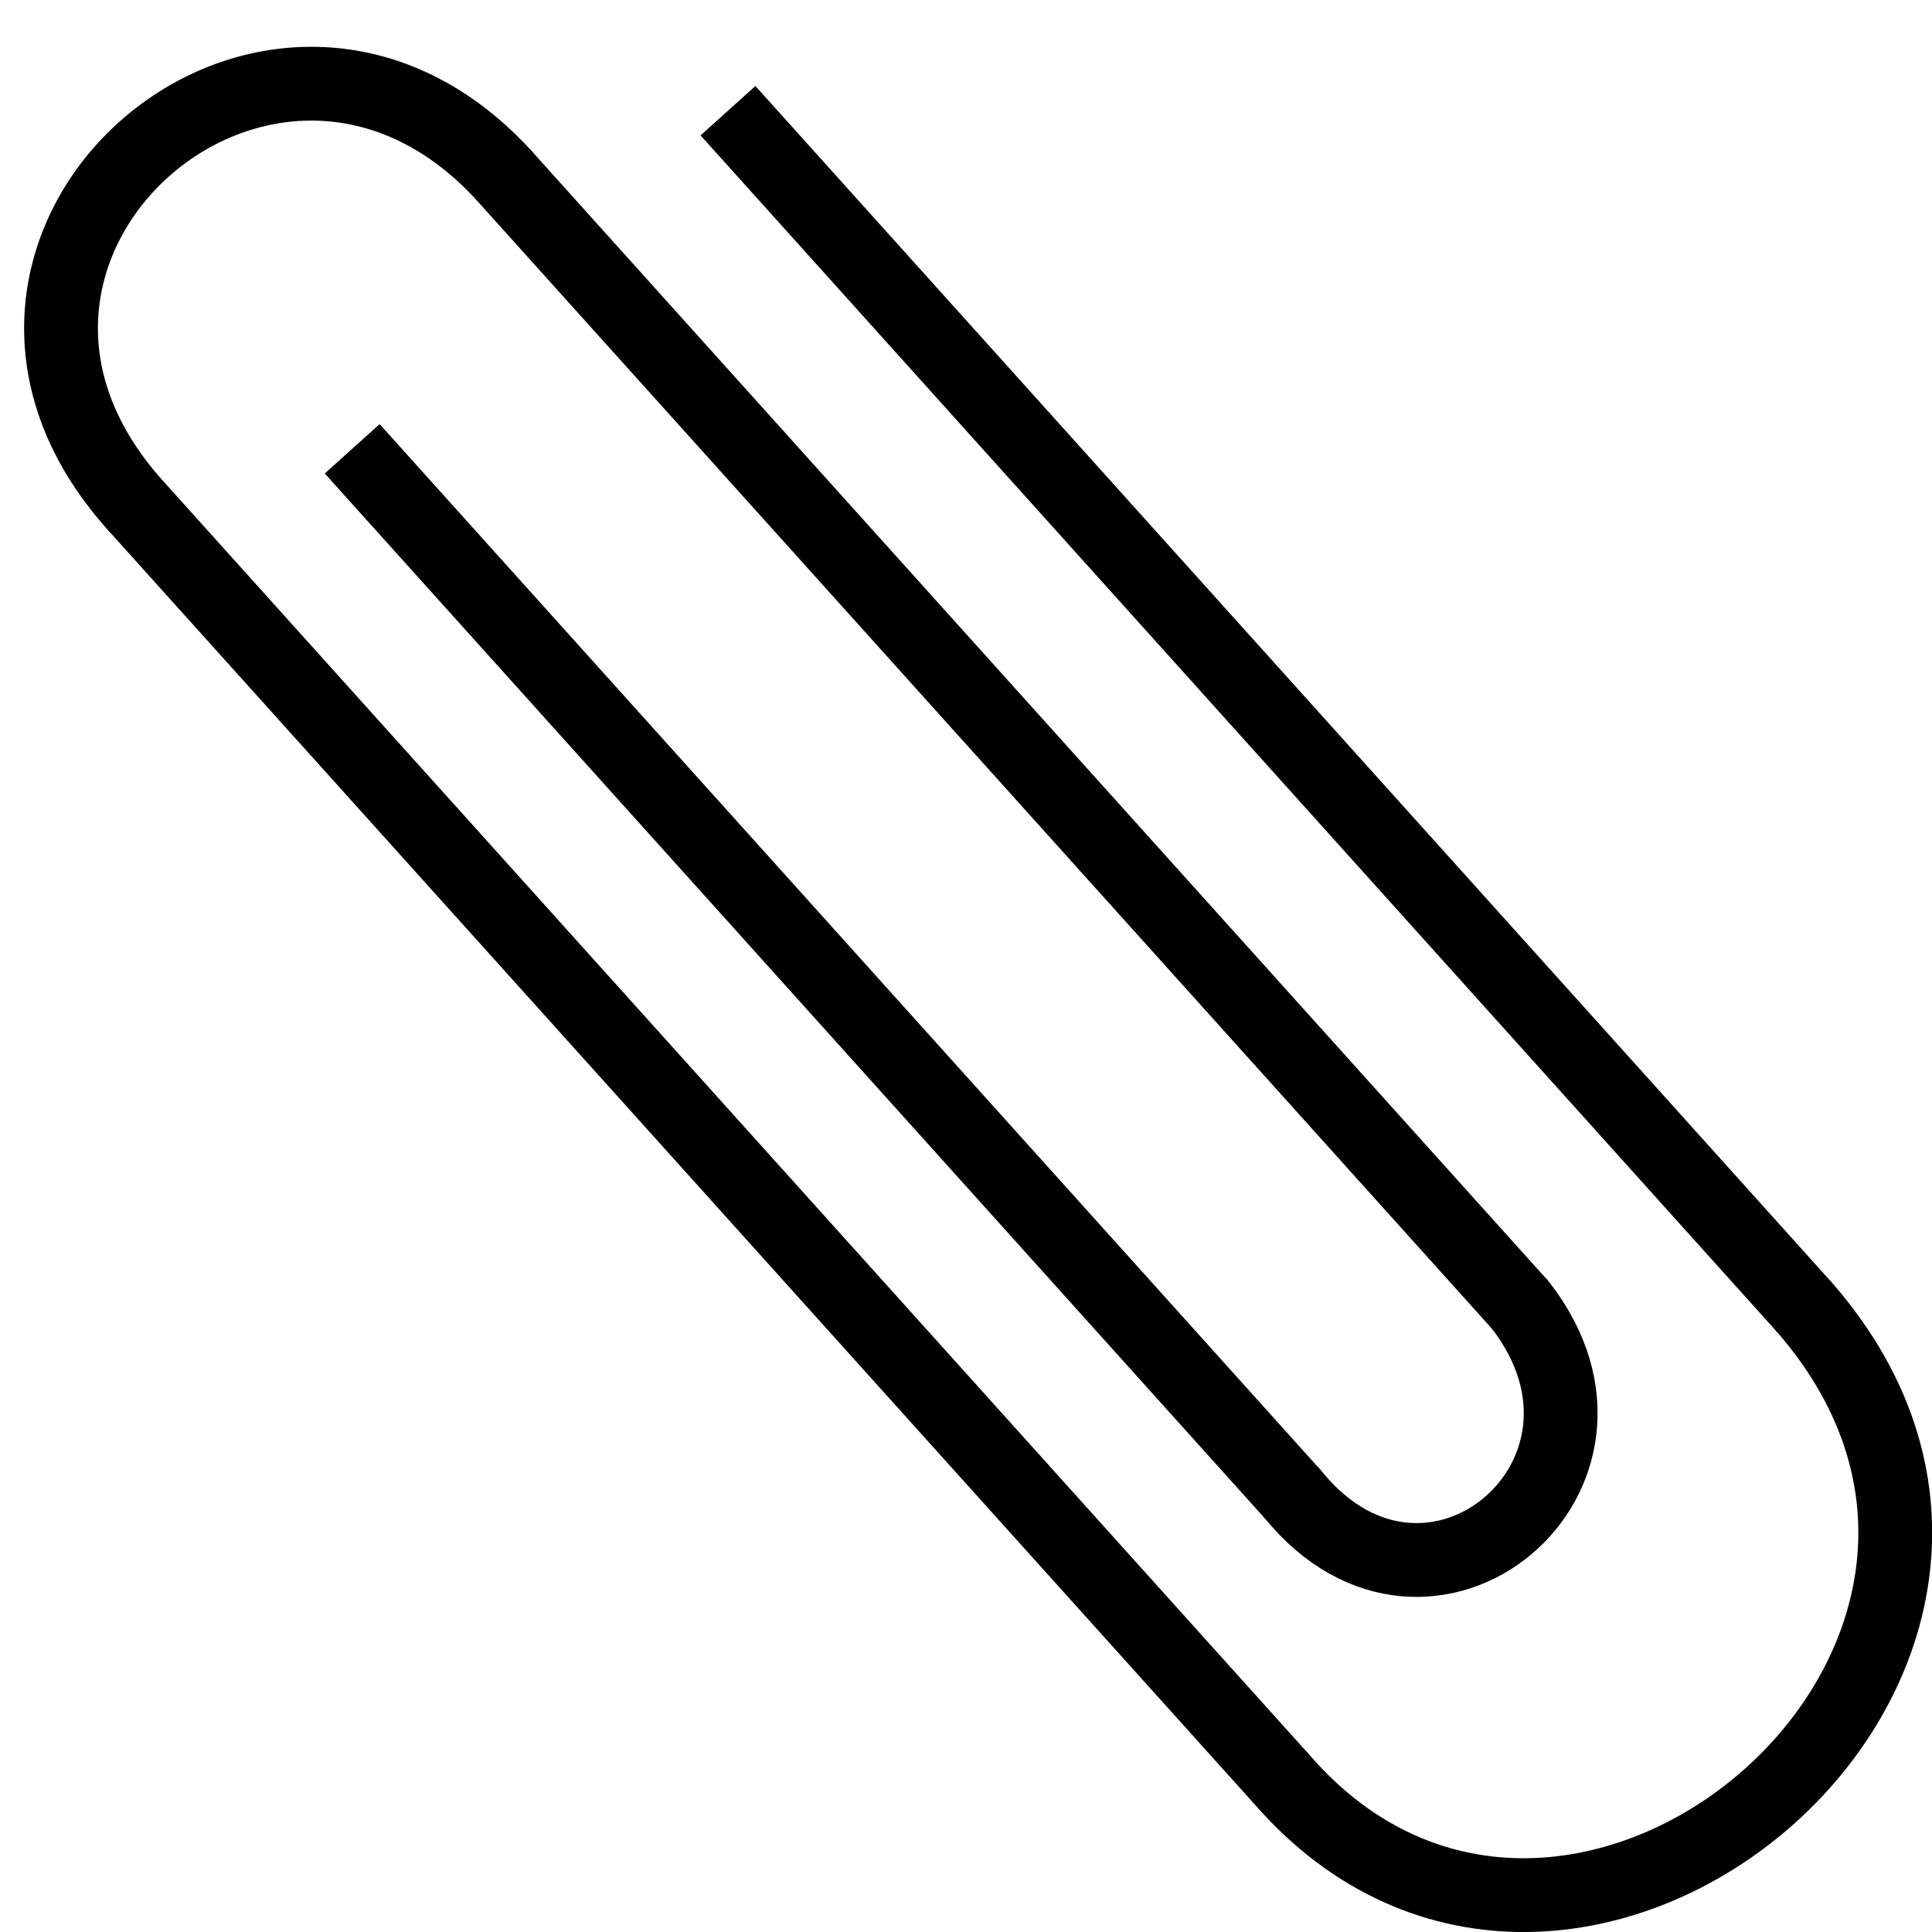
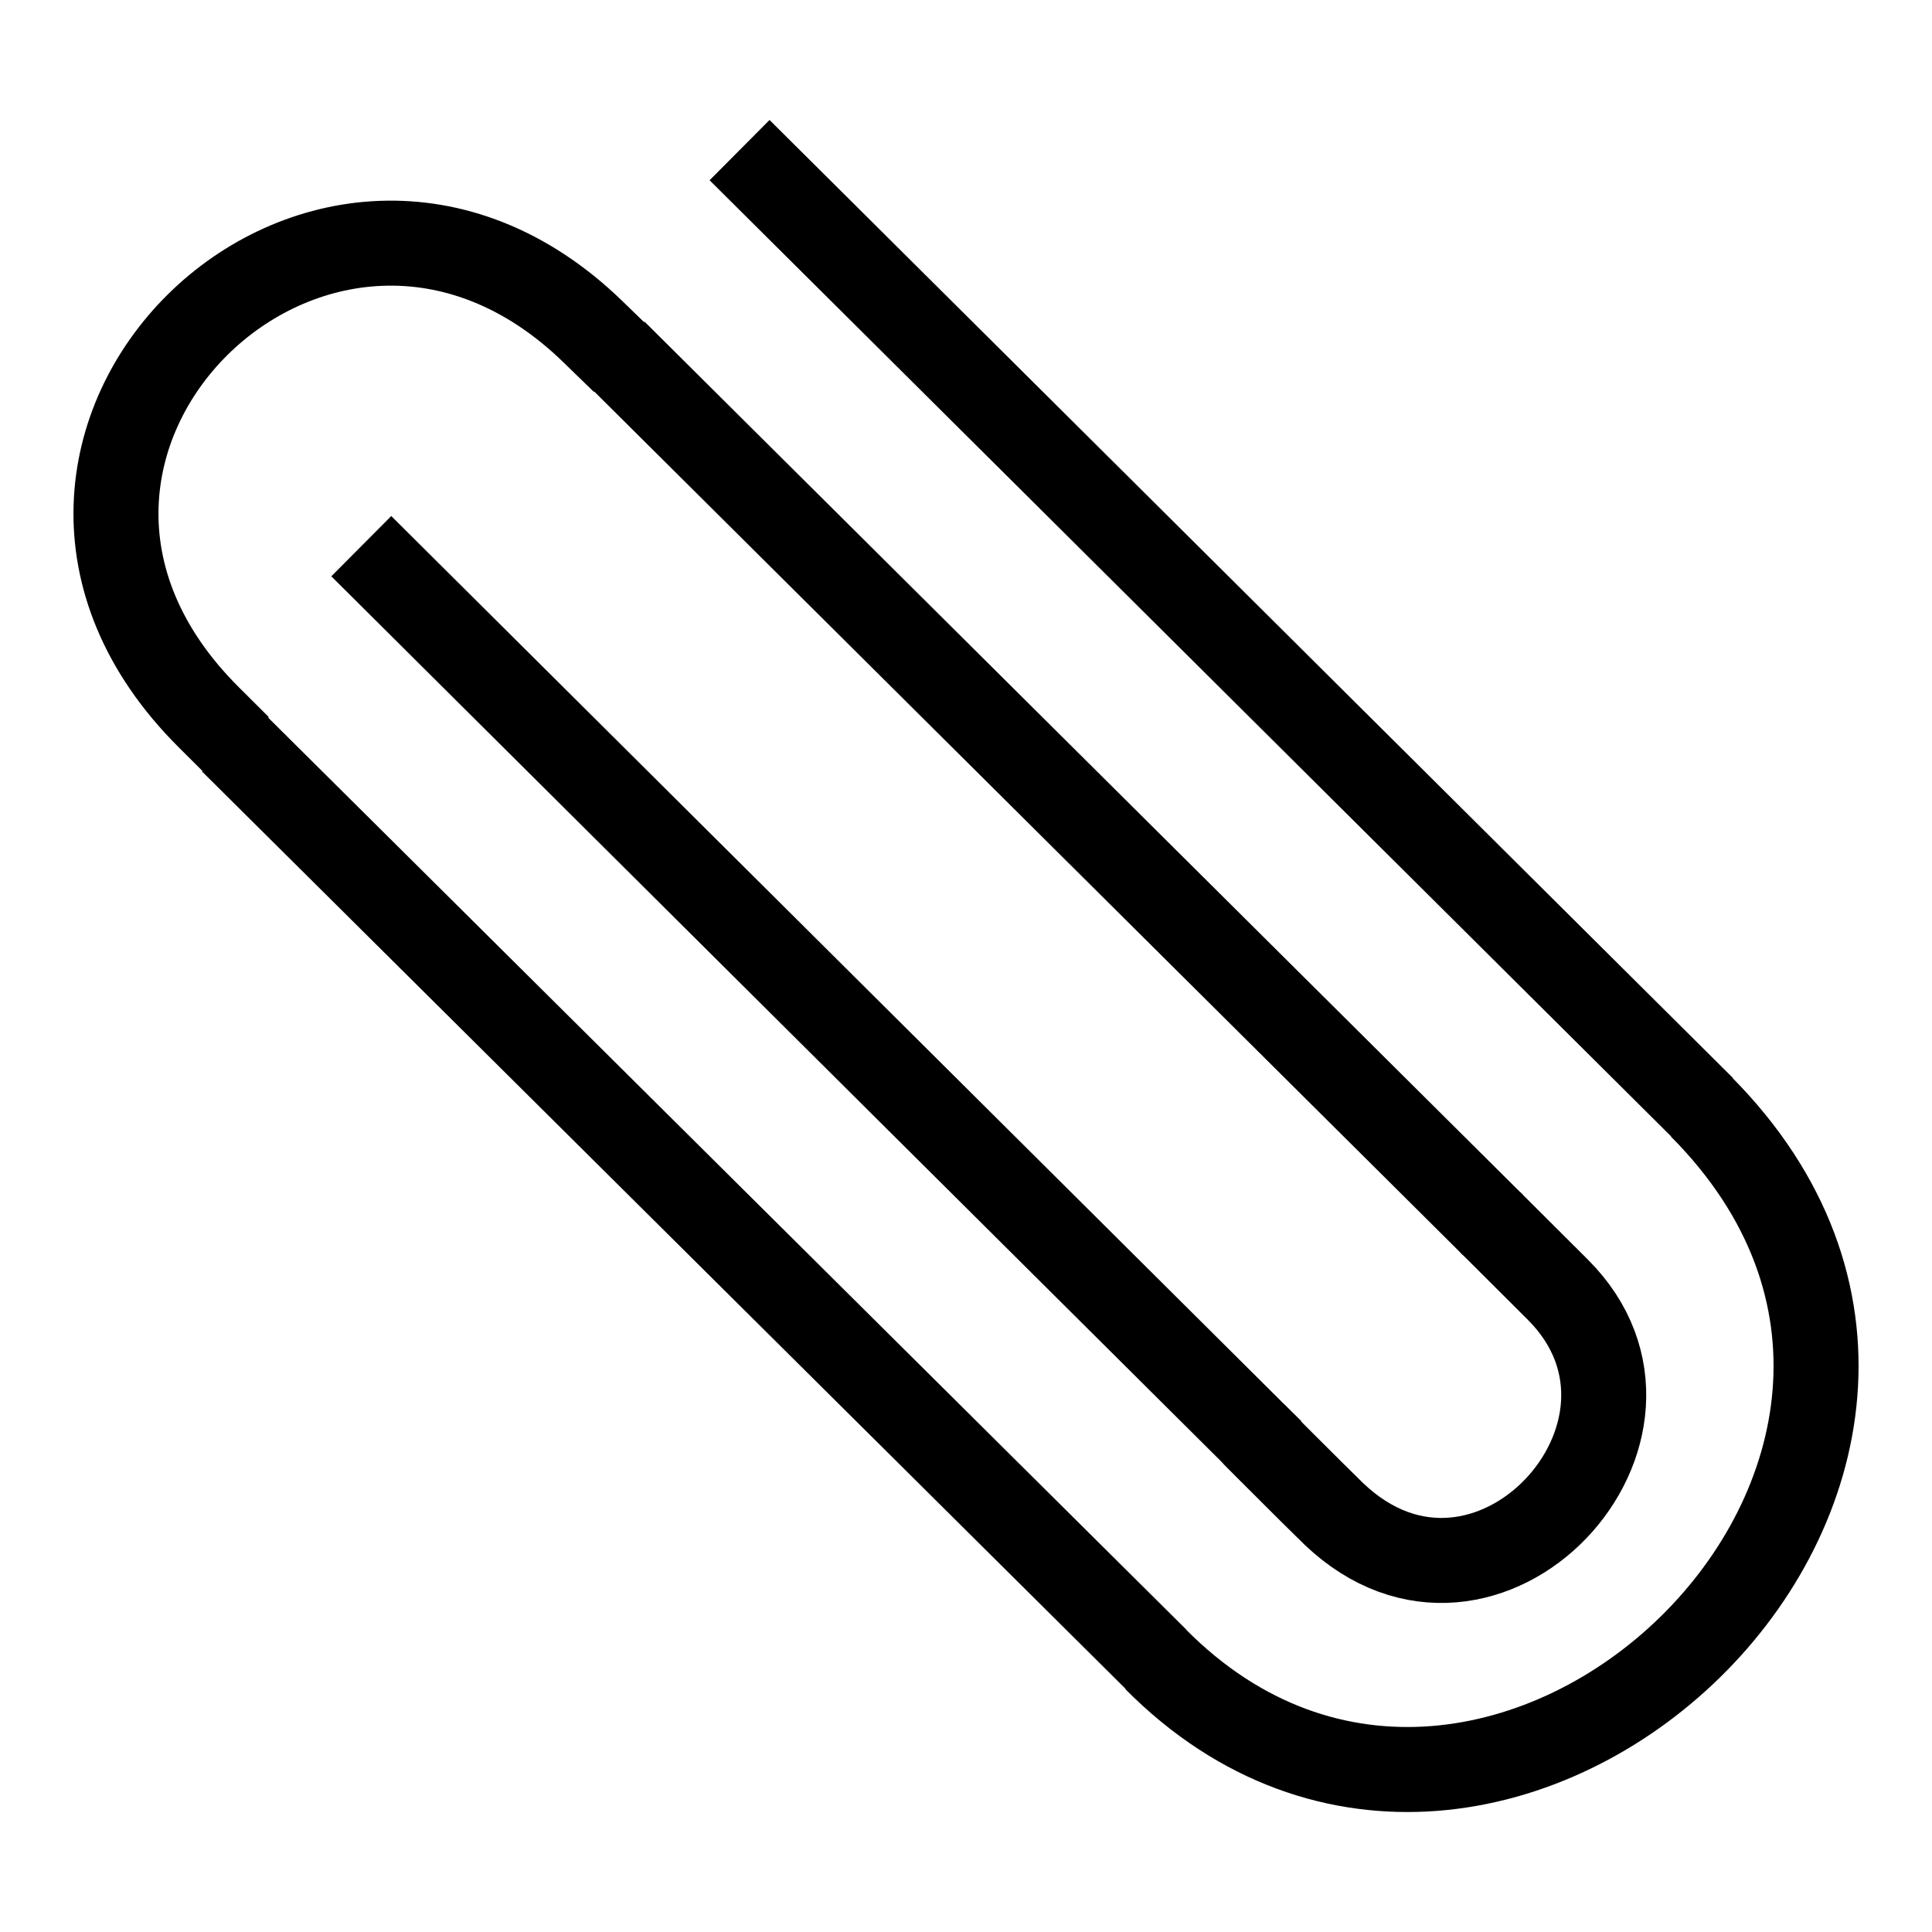
<svg xmlns="http://www.w3.org/2000/svg" width="10mm" height="10mm" viewBox="0 0 10 10">
-   <path d="M3.768.573 9.343 6.77M.701 2.616l5.932 6.592M2.604.903 7.87 6.756M1.823 2.323l4.87 5.413" style="fill:none;stroke:#000;stroke-width:.382;stroke-linecap:butt;stroke-linejoin:miter;stroke-dasharray:none;stroke-opacity:1" />
-   <path d="M9.343 6.77c1.574 1.814-1.216 4.161-2.71 2.438M.701 2.616C-.507 1.273 1.405-.397 2.604.903" style="fill:none;stroke:#000;stroke-width:.382;stroke-linecap:round;stroke-linejoin:miter;stroke-dasharray:none;stroke-opacity:1" />
-   <path d="M7.87 6.756c.682.879-.472 1.846-1.177.98" style="fill:none;stroke:#000;stroke-width:.382;stroke-linecap:round;stroke-linejoin:miter;stroke-dasharray:none;stroke-opacity:1" />
+   <path d="m3.828.777 4.987 4.959" style="fill:none;stroke:#000;stroke-width:.44;stroke-linecap:butt;stroke-linejoin:miter;stroke-dasharray:none;stroke-opacity:1" />
+   <path d="M1.356 3.992 5.83 8.436" style="fill:none;stroke:#000;stroke-width:.439;stroke-linecap:square;stroke-linejoin:miter;stroke-dasharray:none;stroke-opacity:1" />
+   <path d="m3.337 1.976 4.235 4.21" style="fill:none;stroke:#000;stroke-width:.44;stroke-linecap:square;stroke-linejoin:miter;stroke-dasharray:none;stroke-opacity:1" />
+   <path d="m1.87 2.827 4.71 4.685" style="fill:none;stroke:#000;stroke-width:.44;stroke-linecap:butt;stroke-linejoin:miter;stroke-dasharray:none;stroke-opacity:1" />
+   <path d="M8.805 5.728c1.855 1.867-1.062 4.637-2.824 2.86" style="fill:none;stroke:#000;stroke-width:.44;stroke-linecap:butt;stroke-linejoin:miter;stroke-dasharray:none;stroke-opacity:1" />
+   <path d="M1.08 3.712C-.327 2.31 1.673.361 3.069 1.717" style="fill:none;stroke:#000;stroke-width:.44;stroke-linecap:square;stroke-linejoin:miter;stroke-dasharray:none;stroke-opacity:1" />
+   <path d="M6.58 7.512c-.287-.284.273.276.324.324.79.753 1.884-.435 1.16-1.16l-.351-.35" style="fill:none;stroke:#000;stroke-width:.44;stroke-linecap:butt;stroke-linejoin:miter;stroke-dasharray:none;stroke-opacity:1" />
</svg>
